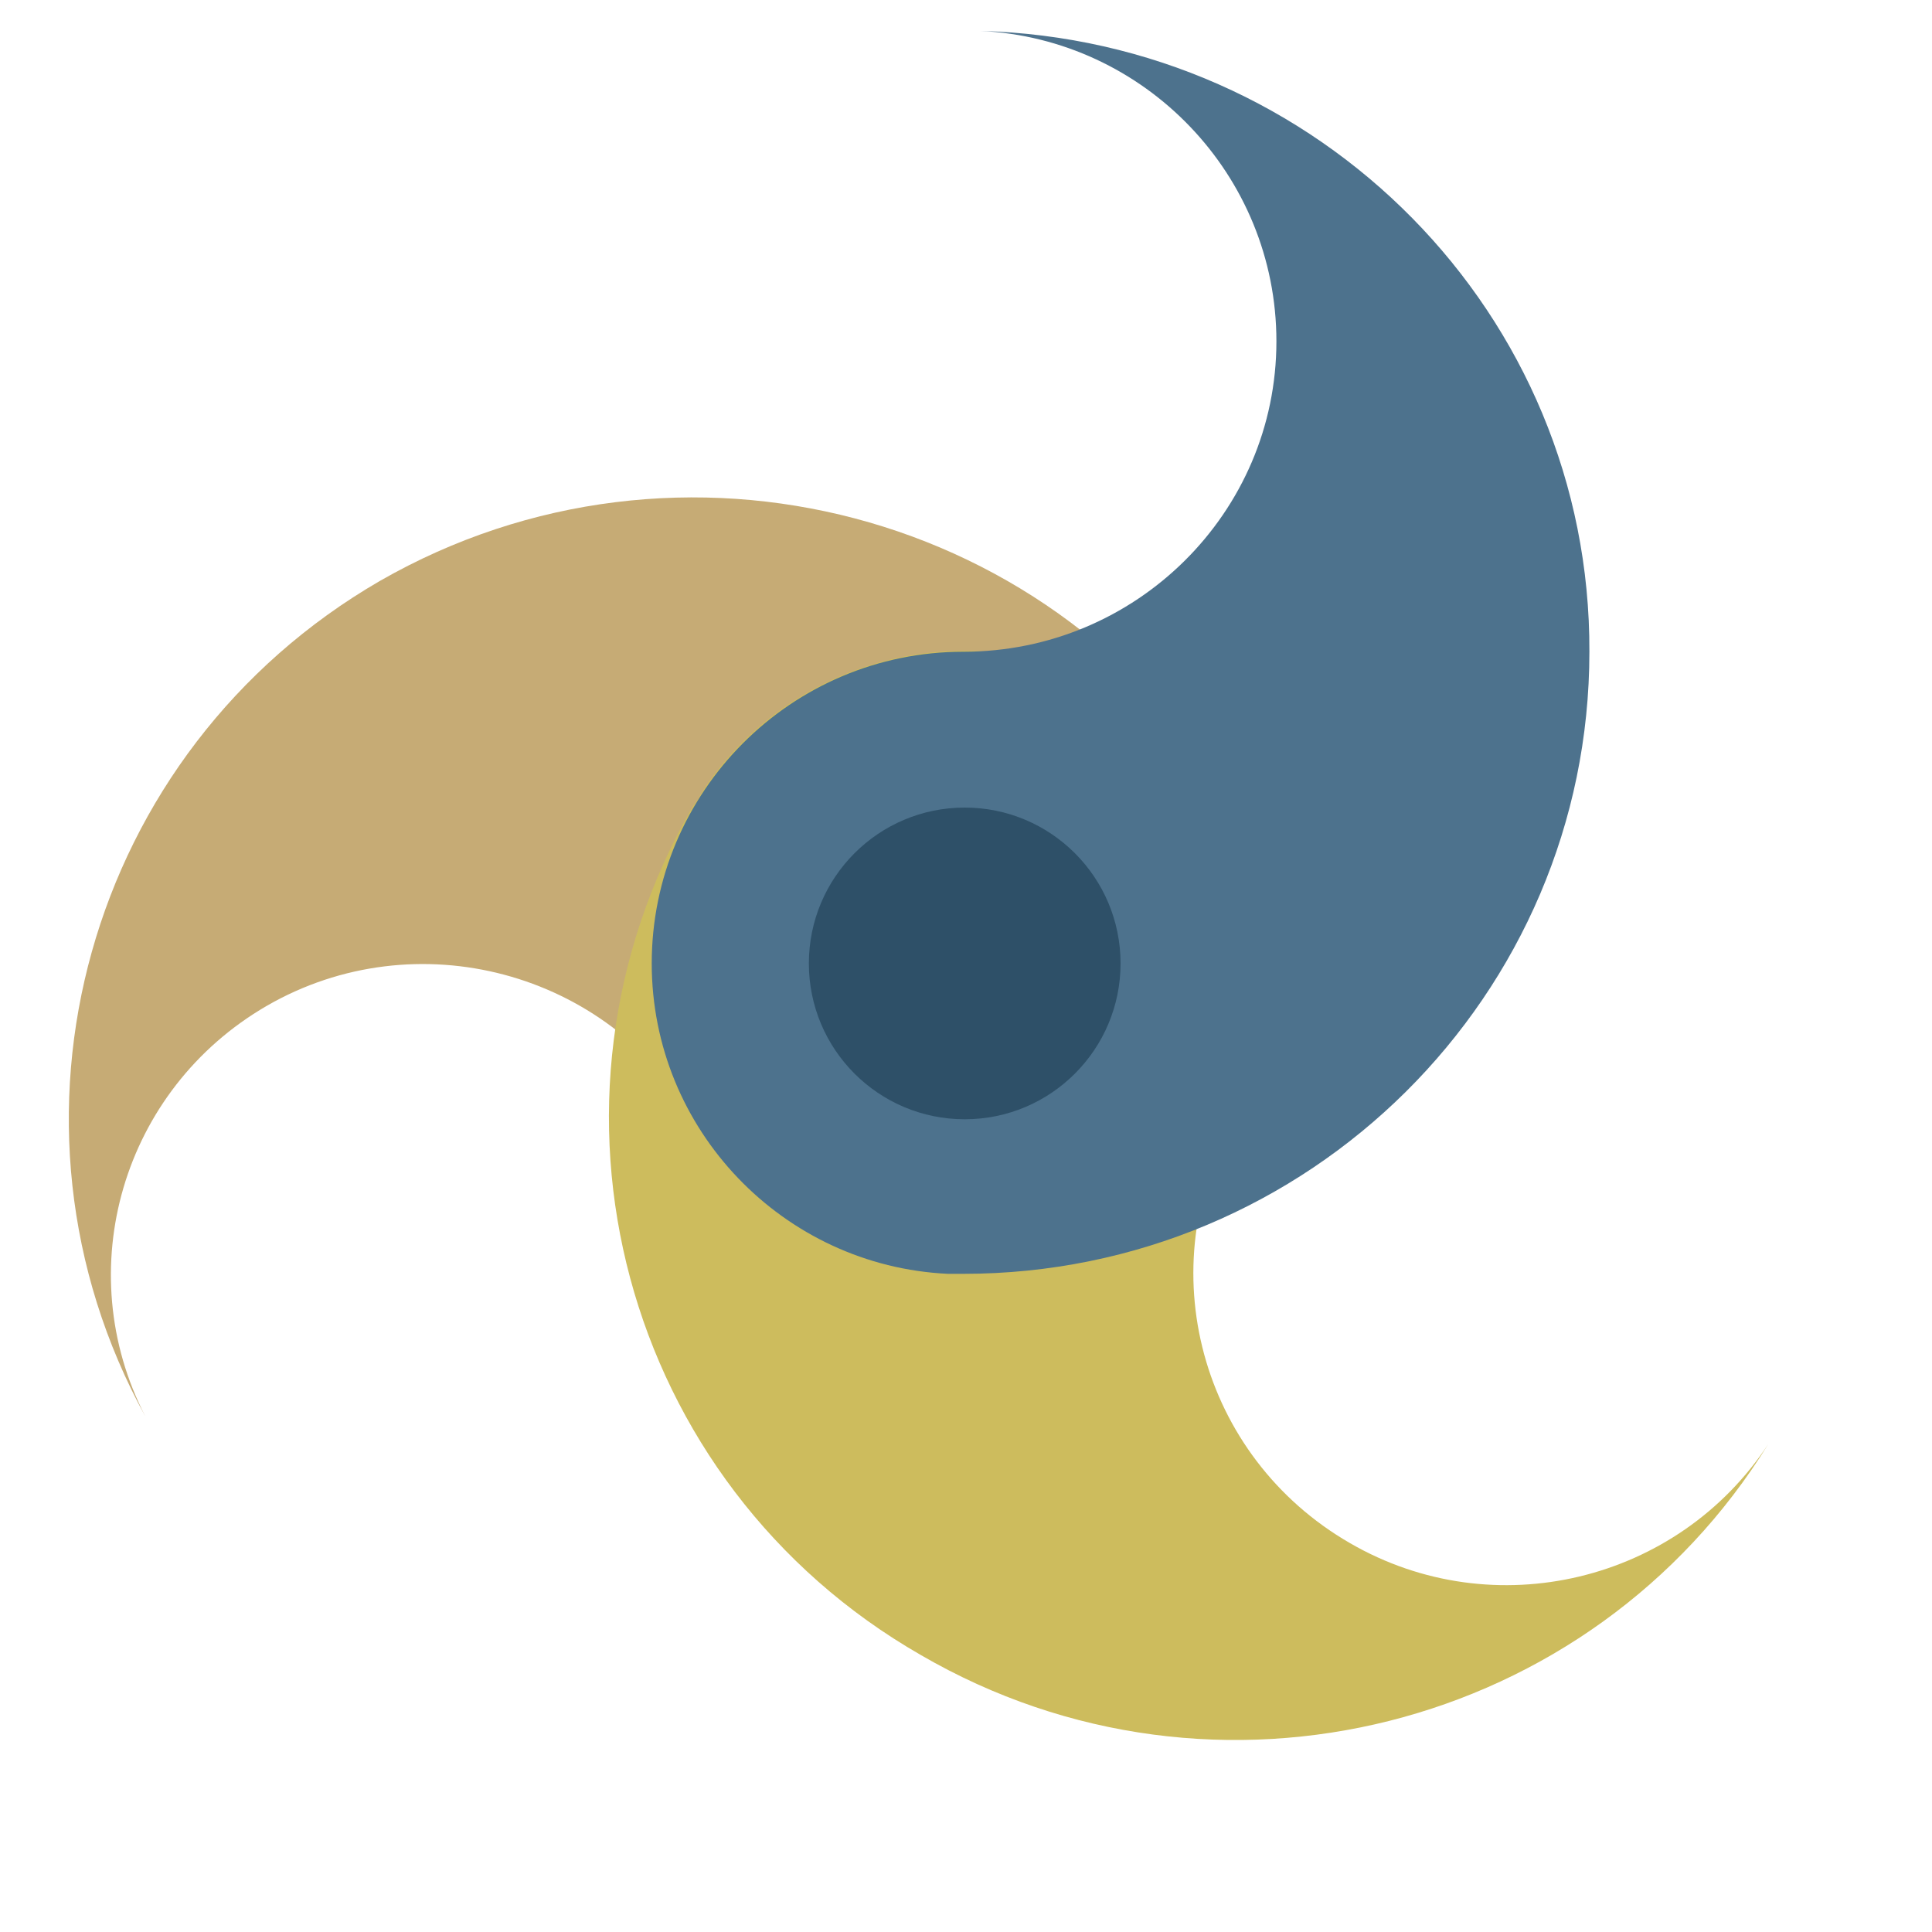
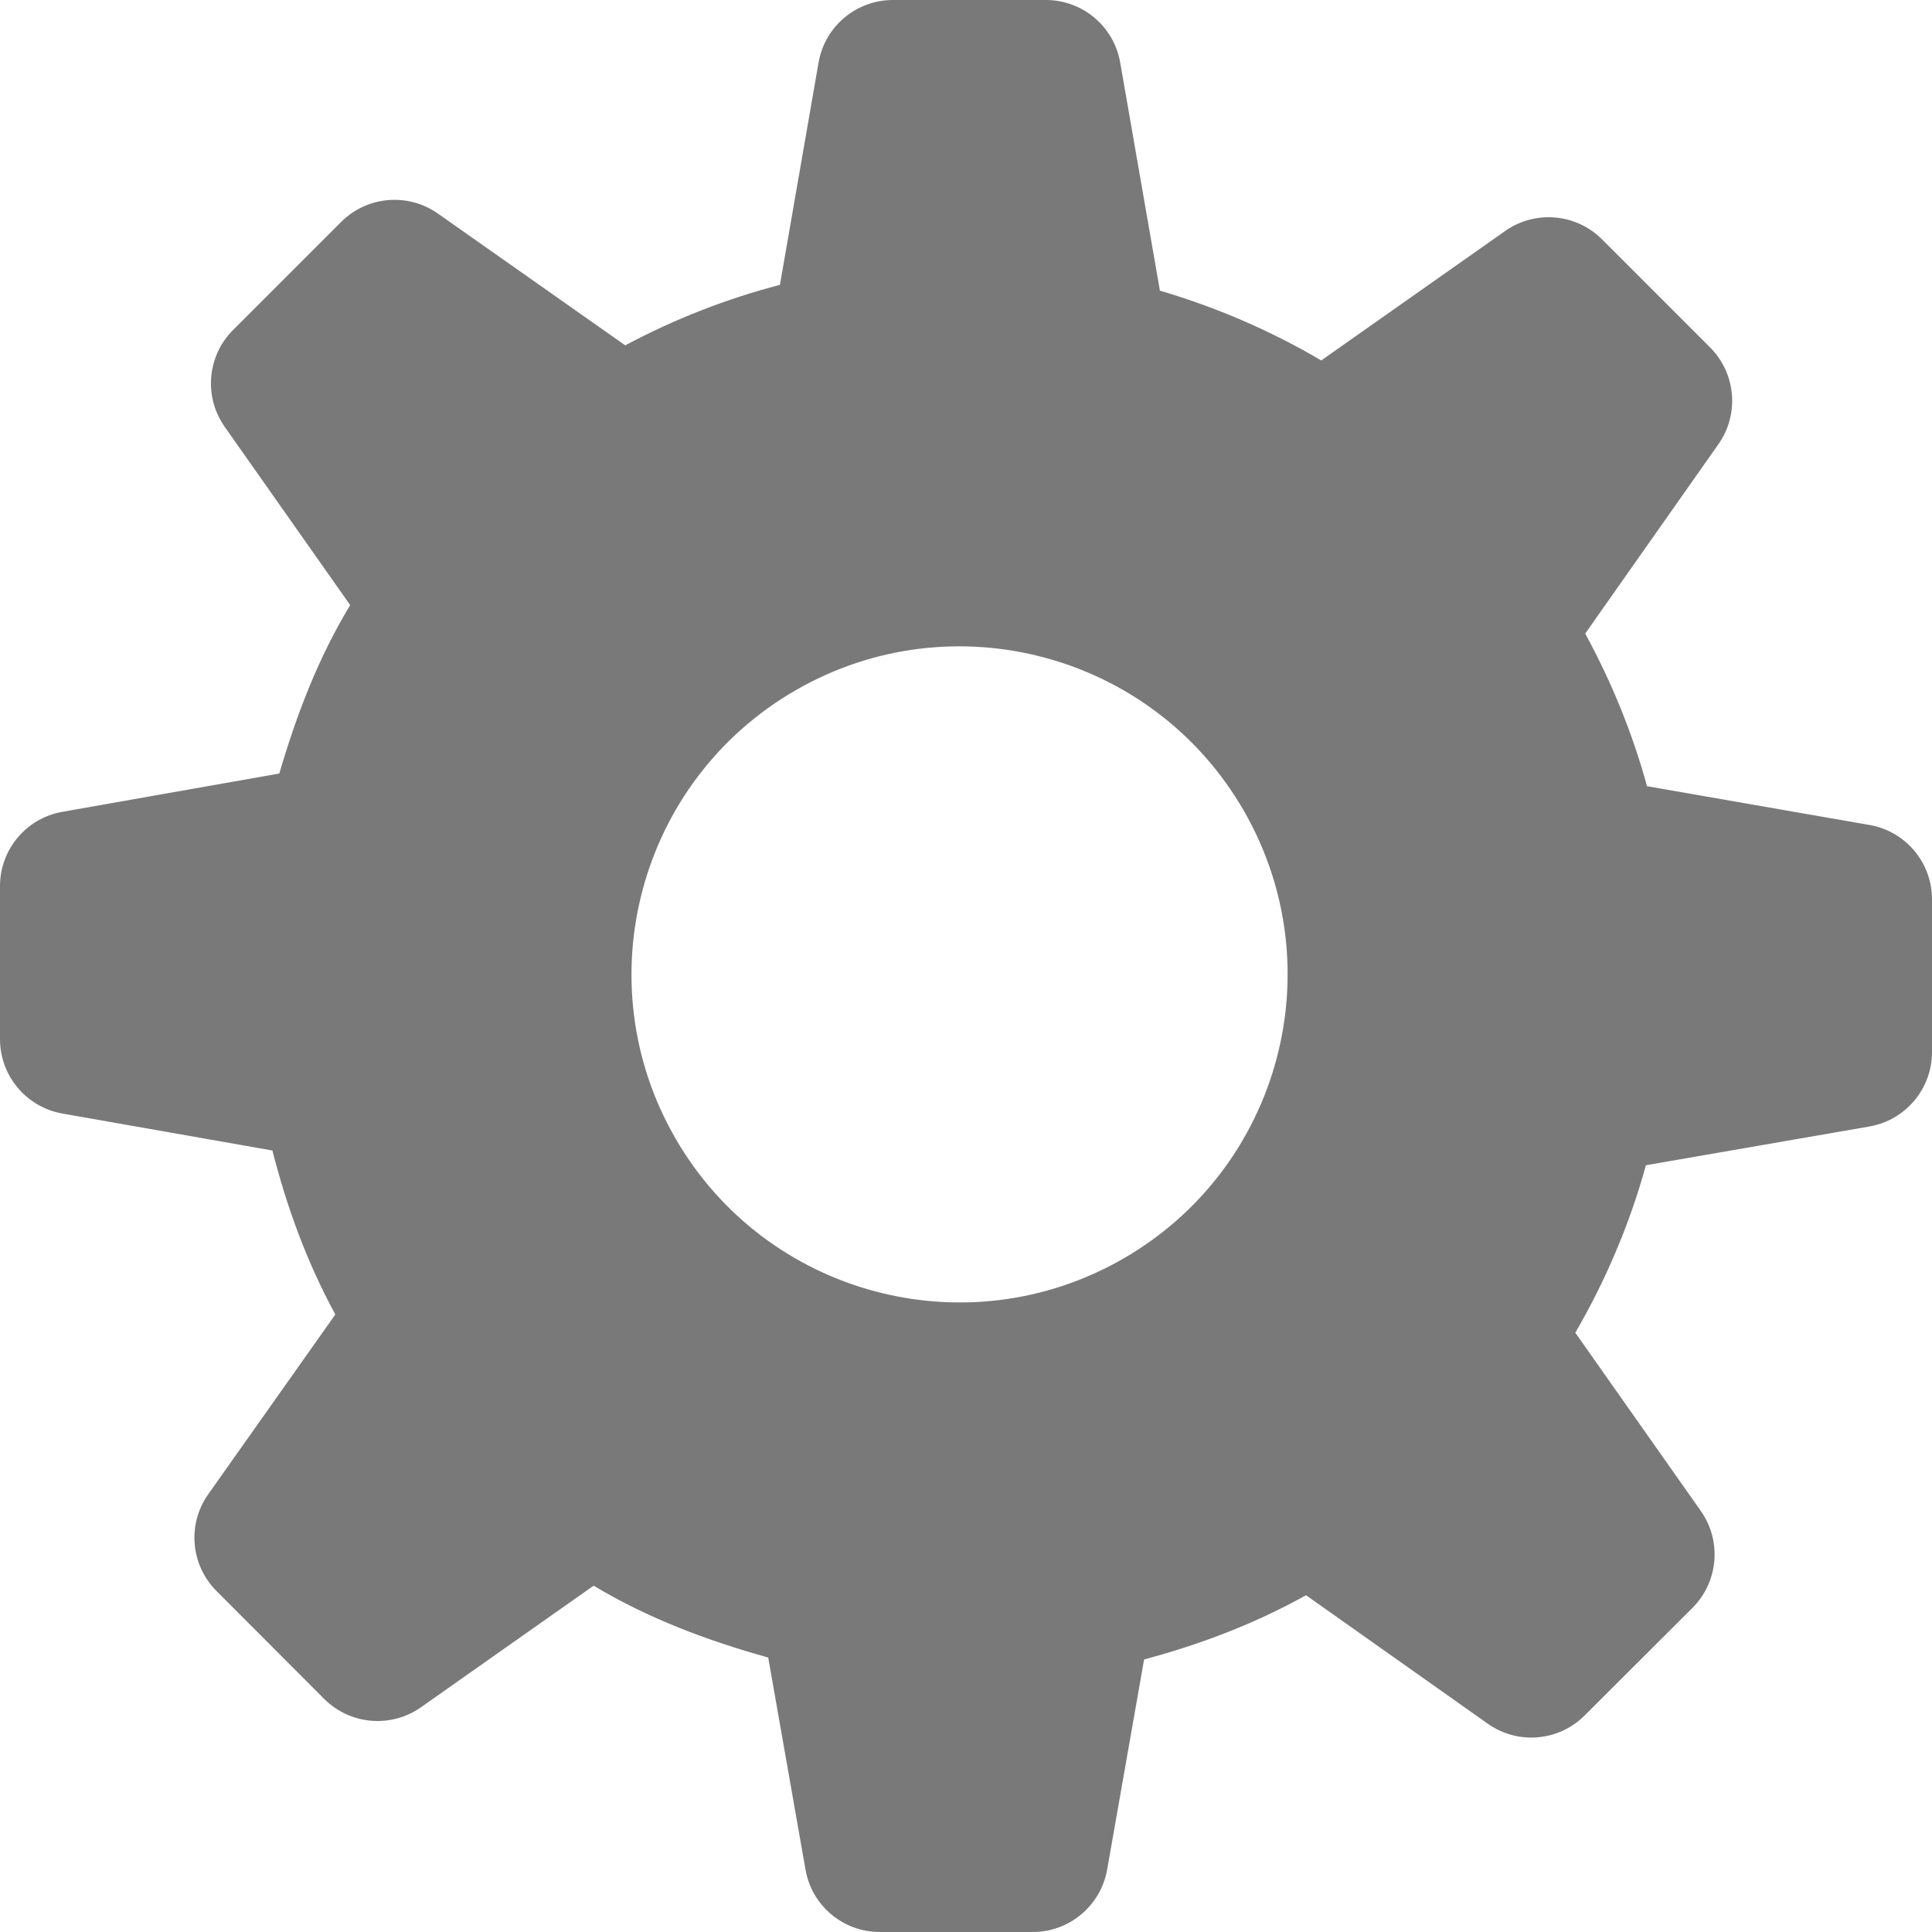
- <svg xmlns="http://www.w3.org/2000/svg" version="1.1" baseProfile="basic" x="0px" y="0px" viewBox="0 0 150 150" xml:space="preserve">
-   <g>
-     <path fill="#C6AB75" d="M11.3,110c-5.9-11.4-1.8-25.4,9.4-31.9c11.6-6.7,26.5-2.7,33.2,8.8s21.6,15.5,33.2,8.8   c11.2-6.5,15.3-20.5,9.4-31.9c-0.2-0.4-0.4-0.7-0.6-1.1C82.5,39.6,52.7,31.8,29.5,45.1C6.7,58.3-1.3,87.1,11.3,110z" />
-     <path fill="#CDBC5D" d="M137.3,112.1c-7,10.7-21.3,14.2-32.5,7.7c-11.6-6.7-15.6-21.4-8.9-33c6.7-11.5,2.8-26.3-8.9-33   c-11.2-6.5-25.5-3-32.5,7.7c-0.2,0.4-0.4,0.7-0.7,1.1c-13.4,23.1-5.5,52.6,17.7,65.9C94.4,141.8,123.6,134.3,137.3,112.1z" />
-     <path fill="#4D728D" d="M76.1,2.4c12.8,0.6,23,11.2,23,24.1c0,13.3-10.9,24.1-24.3,24.1S50.6,61.5,50.6,74.8   c0,12.9,10.2,23.5,23,24.1c0.4,0,0.8,0,1.2,0c26.8,0,48.6-21.6,48.6-48.3C123.5,24.4,102.4,3.1,76.1,2.4z" />
-     <ellipse fill="#2E5068" cx="74.9" cy="74.8" rx="12.1" ry="12.1" />
+ <svg xmlns="http://www.w3.org/2000/svg" version="1.1" id="Layer_1" x="0px" y="0px" width="16px" height="16px" viewBox="0 0 16 16" enable-background="new 0 0 16 16" xml:space="preserve">
+   <g id="icon">
+     <path d="M16,8.713V7.448c0,-0.304,-0.218,-0.564,-0.518,-0.616l-1.842,-0.321c-0.118,-0.431,-0.289,-0.855,-0.512,-1.264l1.103,-1.568c0.175,-0.248,0.146,-0.587,-0.069,-0.802l-0.895,-0.895c-0.215,-0.215,-0.553,-0.244,-0.802,-0.069l-1.523,1.072c-0.421,-0.248,-0.871,-0.441,-1.336,-0.578L9.277,0.518C9.225,0.218,8.965,0,8.661,0H7.395c-0.304,0,-0.564,0.218,-0.616,0.518l-0.32,1.841c-0.437,0.114,-0.867,0.28,-1.281,0.501L3.627,1.769c-0.248,-0.175,-0.587,-0.146,-0.802,0.069l-0.895,0.895c-0.215,0.215,-0.244,0.553,-0.069,0.802L2.9,5.011c-0.265,0.438,-0.444,0.908,-0.587,1.395L0.517,6.723C0.218,6.775,0,7.035,0,7.338v1.268c0,0.303,0.218,0.563,0.517,0.616l1.739,0.306c0.118,0.464,0.283,0.92,0.521,1.358l-1.052,1.488c-0.176,0.248,-0.147,0.587,0.068,0.802l0.891,0.893c0.215,0.215,0.553,0.245,0.802,0.07l1.43,-1.007c0.454,0.272,0.94,0.454,1.446,0.595l0.309,1.757C6.723,15.782,6.982,16,7.286,16h1.267c0.303,0,0.563,-0.218,0.616,-0.517l0.306,-1.74c0.458,-0.123,0.908,-0.291,1.341,-0.532l1.505,1.064c0.248,0.176,0.587,0.147,0.802,-0.068l0.893,-0.891c0.215,-0.215,0.245,-0.553,0.07,-0.802l-1.04,-1.477c0.254,-0.437,0.451,-0.903,0.585,-1.387l1.851,-0.321C15.781,9.277,16,9.017,16,8.713zM9.305,10.422c-1.299,0.75,-2.961,0.305,-3.711,-0.994c-0.75,-1.299,-0.305,-2.961,0.994,-3.711c1.299,-0.75,2.961,-0.305,3.711,0.994S10.605,9.672,9.305,10.422z" fill-rule="evenodd" fill="#797979" />
  </g>
</svg>
